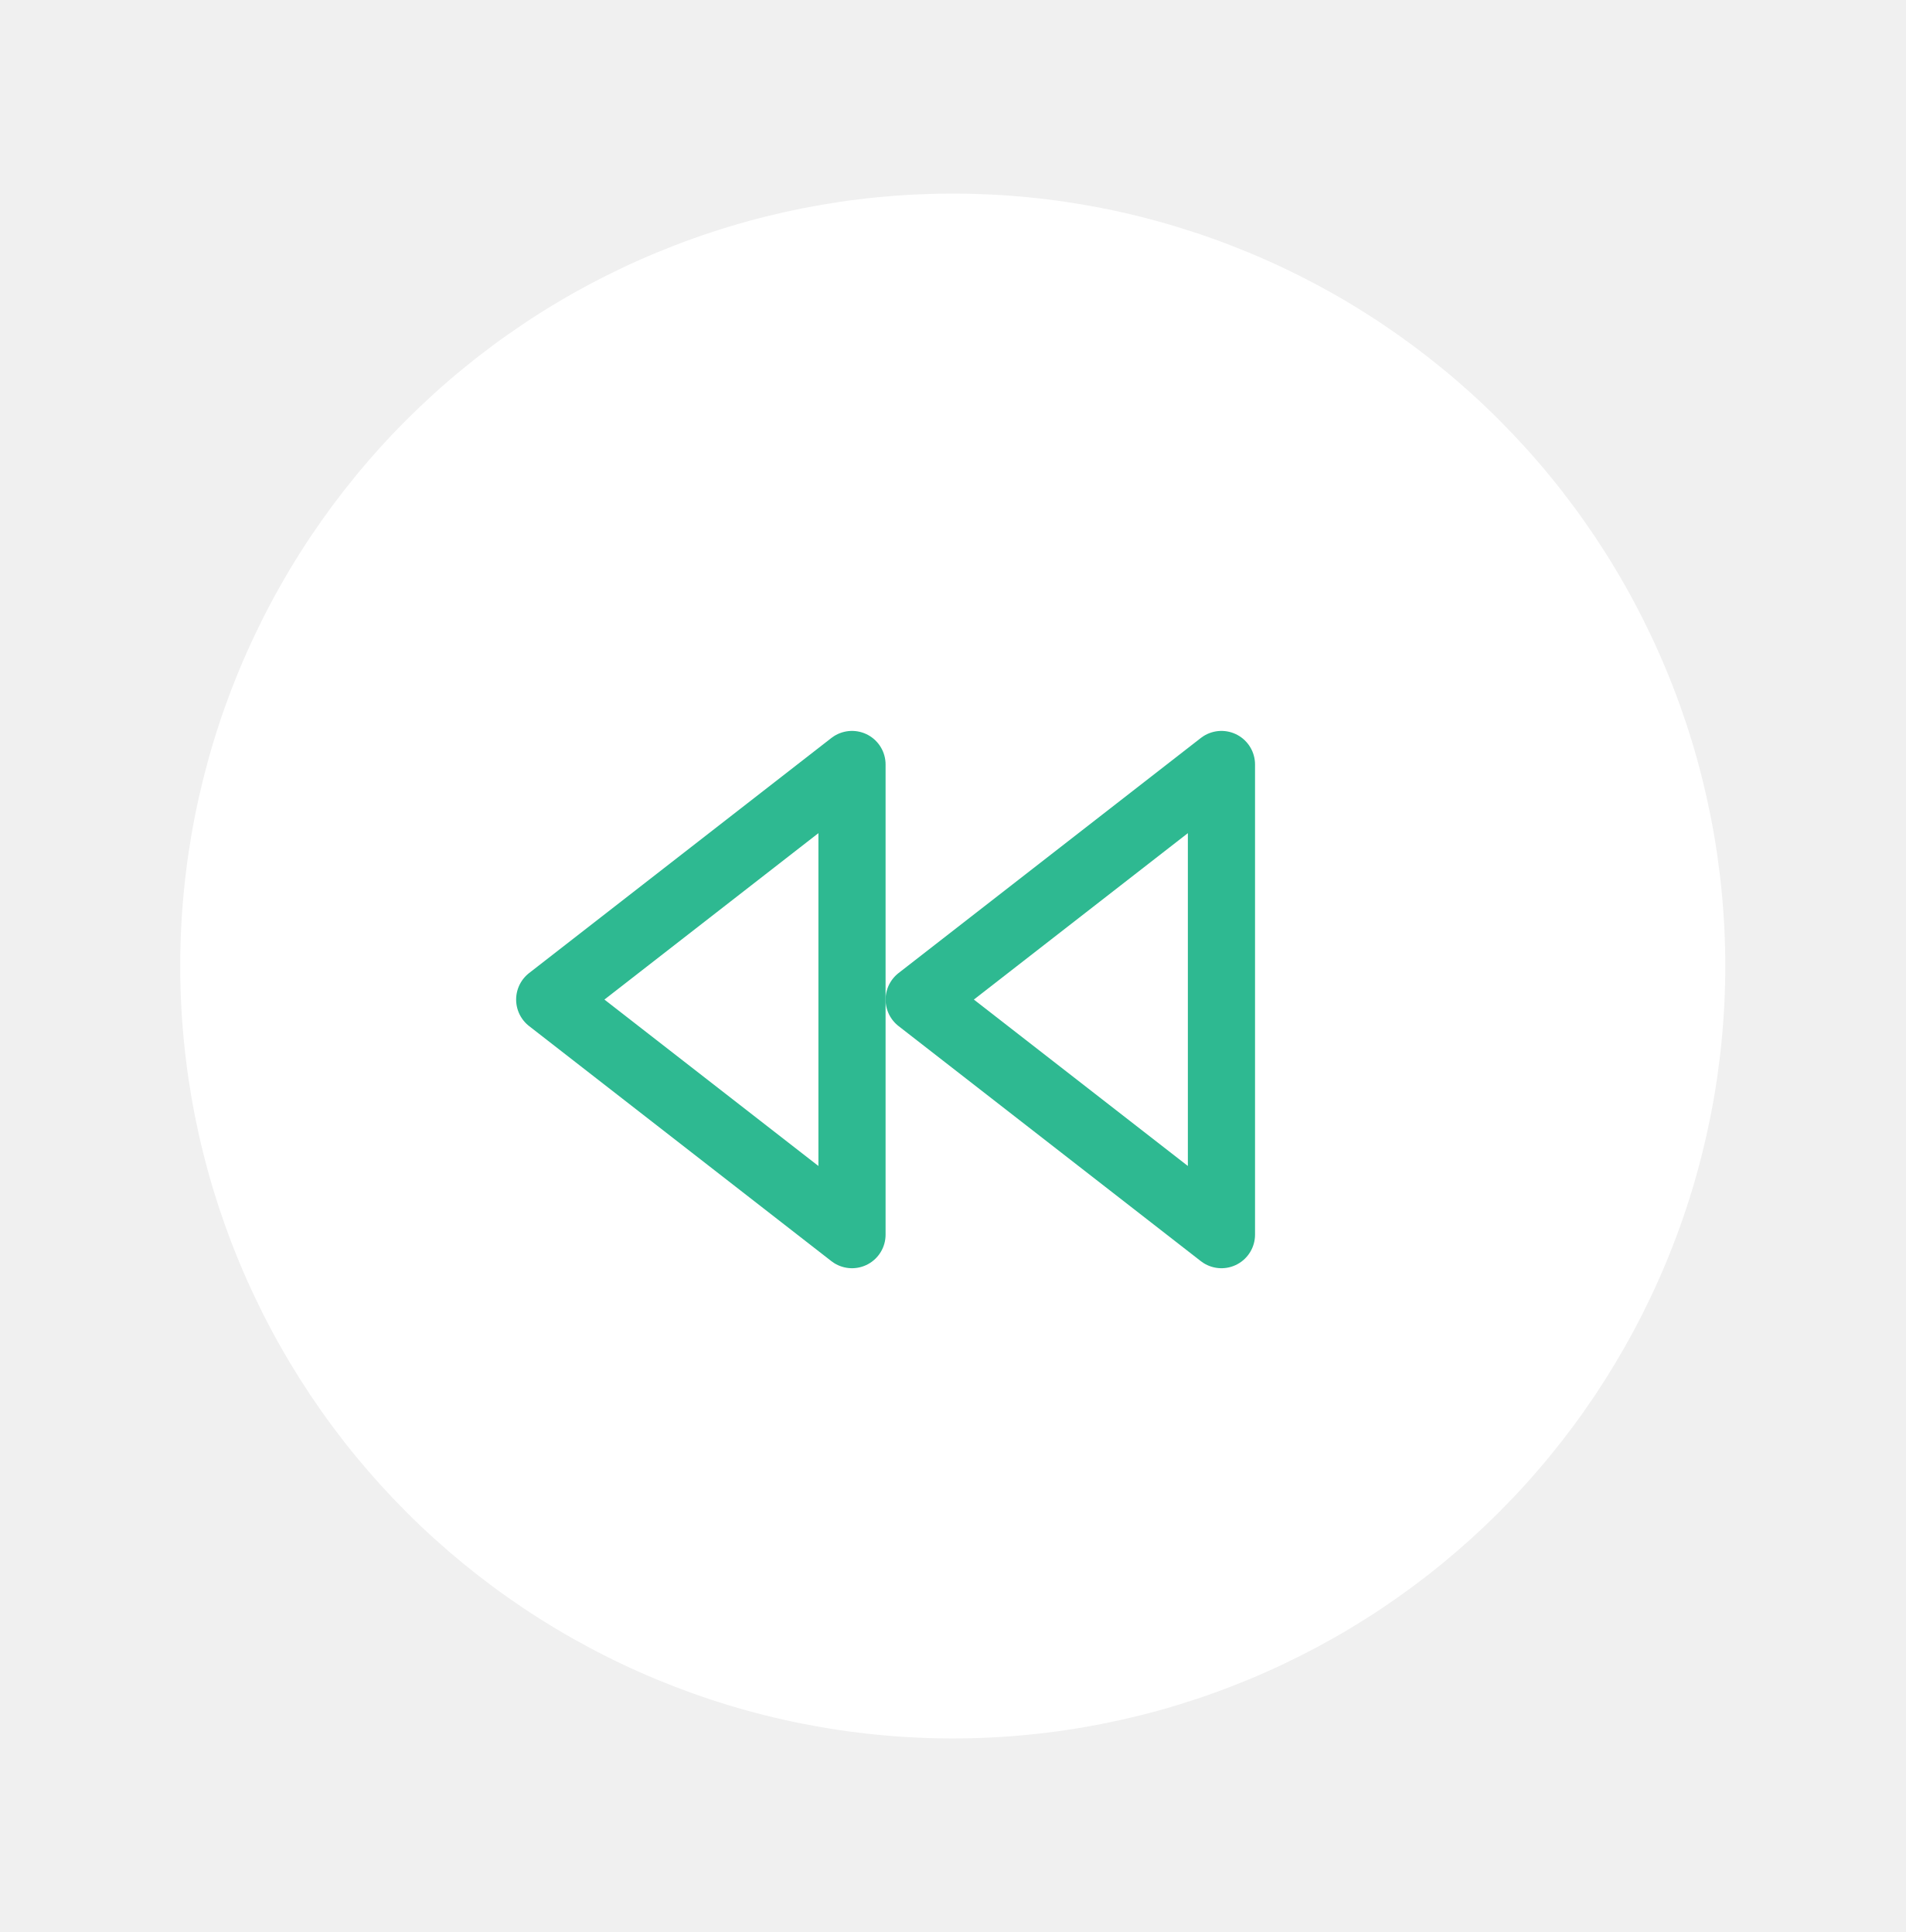
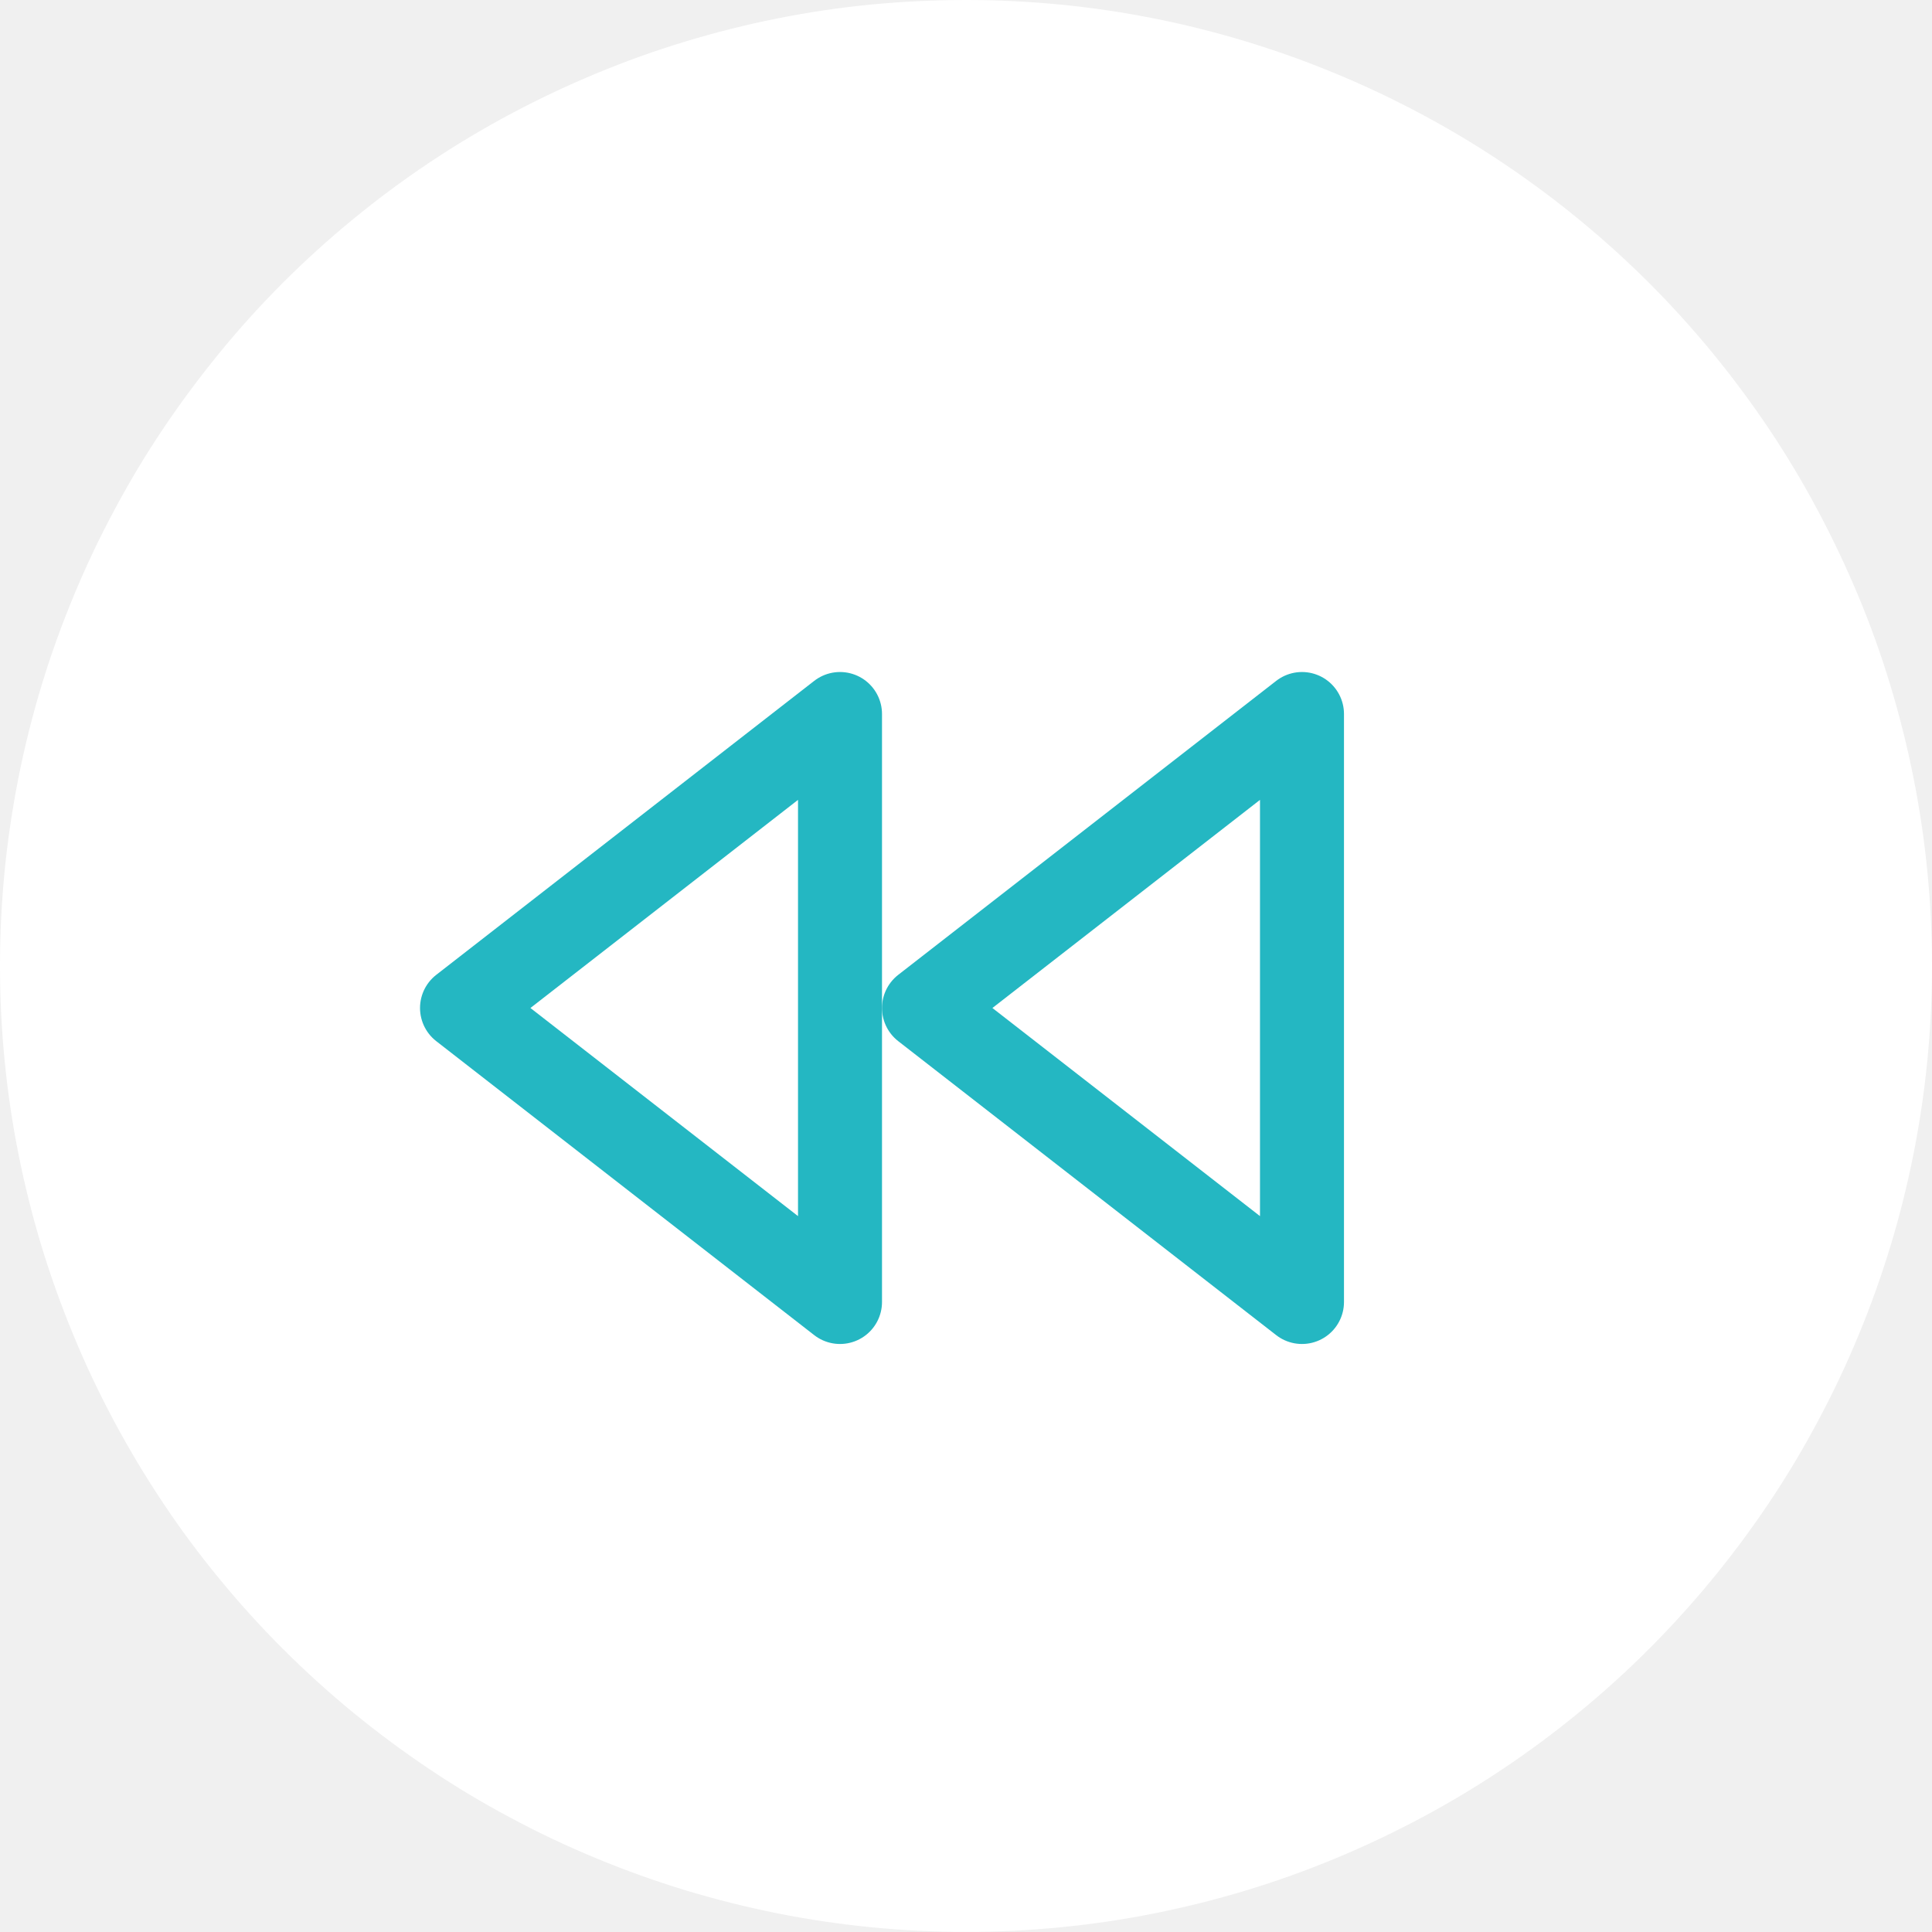
- <svg xmlns="http://www.w3.org/2000/svg" version="1.1" id="Calque_1" x="0px" y="0px" width="56.735px" height="57.531px" viewBox="0 0 56.735 57.531" enable-background="new 0 0 56.735 57.531" xml:space="preserve">
-   <path fill="#FFFFFF" d="M28.367,5.765c0.753,0,1.505,0.037,2.254,0.11c0.75,0.074,1.494,0.185,2.233,0.331  c0.739,0.147,1.468,0.33,2.189,0.549c0.721,0.219,1.429,0.473,2.125,0.761s1.376,0.609,2.041,0.965  c0.664,0.354,1.31,0.742,1.936,1.16c0.626,0.419,1.23,0.867,1.813,1.345c0.583,0.478,1.14,0.983,1.673,1.516  c0.532,0.533,1.038,1.09,1.516,1.673c0.478,0.582,0.926,1.187,1.345,1.813c0.418,0.626,0.805,1.271,1.16,1.937  c0.355,0.664,0.677,1.344,0.965,2.04c0.289,0.696,0.542,1.404,0.761,2.125s0.401,1.451,0.548,2.189  c0.147,0.739,0.257,1.483,0.331,2.233c0.074,0.749,0.111,1.501,0.111,2.254s-0.037,1.505-0.111,2.254  c-0.074,0.75-0.184,1.494-0.331,2.233c-0.147,0.738-0.33,1.469-0.548,2.189s-0.472,1.429-0.761,2.125  c-0.288,0.696-0.61,1.376-0.965,2.04s-0.742,1.31-1.16,1.937c-0.419,0.626-0.867,1.23-1.345,1.813s-0.983,1.14-1.516,1.673  c-0.533,0.532-1.09,1.037-1.673,1.516c-0.582,0.478-1.187,0.926-1.813,1.345c-0.626,0.418-1.272,0.805-1.936,1.16  c-0.665,0.355-1.345,0.677-2.041,0.965s-1.404,0.542-2.125,0.761c-0.721,0.219-1.451,0.401-2.189,0.548  c-0.739,0.147-1.483,0.258-2.233,0.331c-0.75,0.074-1.501,0.111-2.254,0.111s-1.505-0.037-2.254-0.111  c-0.75-0.073-1.494-0.184-2.233-0.331c-0.739-0.146-1.468-0.329-2.189-0.548c-0.721-0.219-1.429-0.473-2.125-0.761  s-1.376-0.609-2.041-0.965c-0.664-0.355-1.31-0.742-1.936-1.16c-0.626-0.419-1.23-0.867-1.813-1.345  c-0.583-0.479-1.14-0.983-1.673-1.516c-0.532-0.533-1.038-1.091-1.516-1.673s-0.926-1.187-1.345-1.813  c-0.418-0.627-0.805-1.272-1.16-1.937s-0.677-1.344-0.965-2.04c-0.289-0.696-0.542-1.404-0.761-2.125s-0.401-1.451-0.548-2.189  c-0.147-0.739-0.257-1.483-0.331-2.233c-0.074-0.749-0.111-1.501-0.111-2.254s0.037-1.505,0.111-2.254  c0.074-0.75,0.184-1.494,0.331-2.233c0.147-0.738,0.33-1.469,0.548-2.189s0.472-1.429,0.761-2.125  c0.288-0.696,0.61-1.376,0.965-2.04c0.355-0.665,0.742-1.311,1.16-1.937c0.419-0.626,0.867-1.23,1.345-1.813  c0.478-0.583,0.983-1.14,1.516-1.673c0.533-0.532,1.09-1.038,1.673-1.516c0.582-0.478,1.187-0.926,1.813-1.345  c0.626-0.418,1.272-0.806,1.936-1.16c0.665-0.355,1.345-0.677,2.041-0.965s1.404-0.542,2.125-0.761  c0.721-0.219,1.451-0.401,2.189-0.549c0.739-0.146,1.483-0.257,2.233-0.331C26.862,5.802,27.614,5.765,28.367,5.765z" />
-   <polygon fill="none" stroke="#2EB991" stroke-width="2" stroke-linecap="round" stroke-linejoin="round" points="25.367,36.765   16.367,29.765 25.367,22.765 " />
-   <polygon fill="none" stroke="#2EB991" stroke-width="2" stroke-linecap="round" stroke-linejoin="round" points="36.367,36.765   27.367,29.765 36.367,22.765 " />
+ <svg xmlns="http://www.w3.org/2000/svg" width="46.002" height="46.002" viewBox="0 0 46.002 46.002">
+   <g id="fast-forward-left" transform="translate(-5.366 -5.765)">
+     <path id="Tracé_6497" data-name="Tracé 6497" d="M28.367,5.765q1.13,0,2.254.11t2.232.331q1.108.22,2.189.549t2.125.761q1.042.432,2.041.965t1.936,1.16q.939.628,1.813,1.345T44.63,12.5q.8.8,1.516,1.673t1.346,1.813a22.523,22.523,0,0,1,1.159,1.937q.532,1,.966,2.04t.761,2.125c.219.721.4,1.451.548,2.189s.257,1.483.331,2.233.111,1.5.111,2.254-.037,1.5-.111,2.253-.184,1.494-.331,2.233-.33,1.47-.548,2.188-.473,1.43-.761,2.125a22.5,22.5,0,0,1-.966,2.041q-.531,1-1.159,1.937t-1.346,1.813q-.717.873-1.516,1.673t-1.673,1.516q-.873.717-1.813,1.345t-1.936,1.16q-1,.532-2.041.965t-2.125.762c-.722.219-1.451.4-2.189.548a22.361,22.361,0,0,1-2.232.331q-1.125.111-2.254.111t-2.255-.111q-1.125-.11-2.232-.331t-2.189-.548q-1.082-.329-2.125-.762a22.338,22.338,0,0,1-2.041-.965q-1-.532-1.936-1.16t-1.813-1.345q-.875-.719-1.673-1.516t-1.516-1.673q-.719-.873-1.345-1.813t-1.16-1.937c-.355-.666-.678-1.344-.965-2.041s-.542-1.4-.762-2.125-.4-1.45-.548-2.188-.257-1.483-.331-2.233-.11-1.5-.11-2.253.036-1.5.11-2.254.185-1.494.331-2.233.33-1.469.548-2.189.473-1.429.762-2.125a22.335,22.335,0,0,1,.965-2.04q.531-1,1.16-1.937t1.345-1.813Q11.3,13.3,12.1,12.5t1.673-1.516q.873-.717,1.813-1.345t1.936-1.16q1-.532,2.041-.965t2.125-.761q1.083-.328,2.189-.549t2.232-.331Q27.237,5.766,28.367,5.765Z" fill="#fff" />
+     <path id="Tracé_6498" data-name="Tracé 6498" d="M25.367,36.766l-9-7,9-7Z" fill="none" stroke="#24b7c2" stroke-linecap="round" stroke-linejoin="round" stroke-width="2" />
+     <path id="Tracé_6499" data-name="Tracé 6499" d="M36.367,36.766l-9-7,9-7Z" fill="none" stroke="#24b7c2" stroke-linecap="round" stroke-linejoin="round" stroke-width="2" />
+   </g>
</svg>
